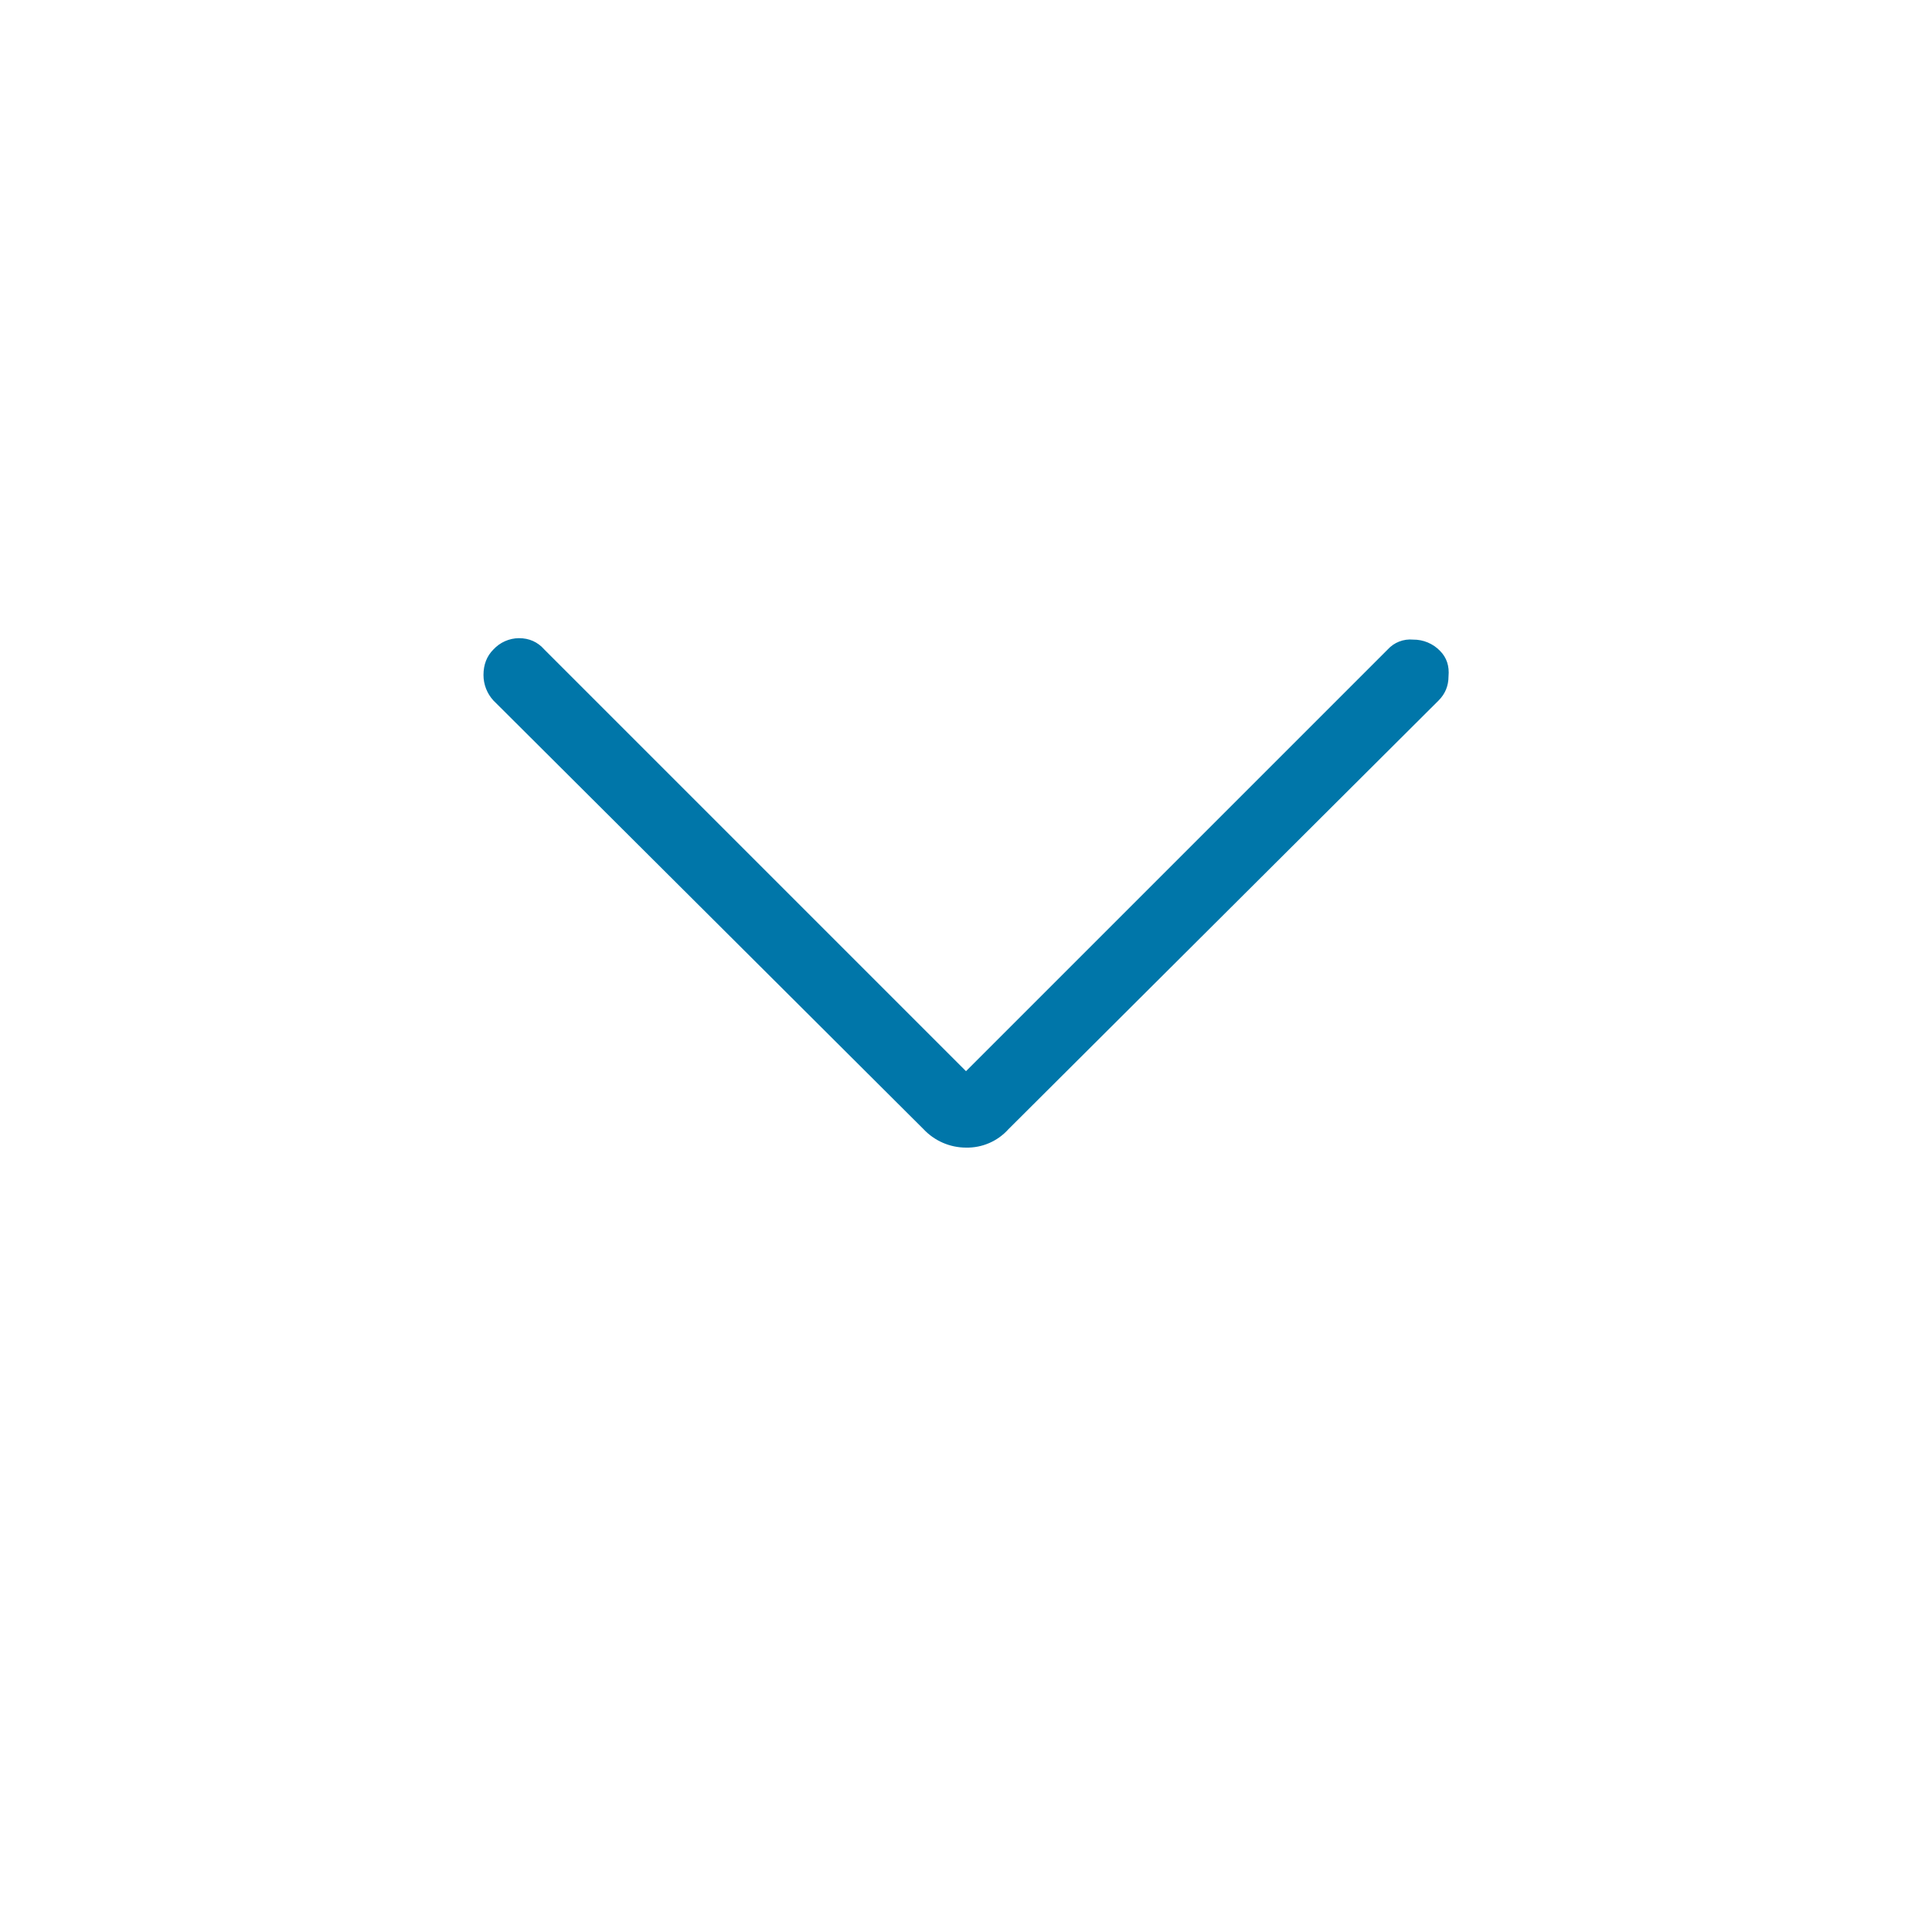
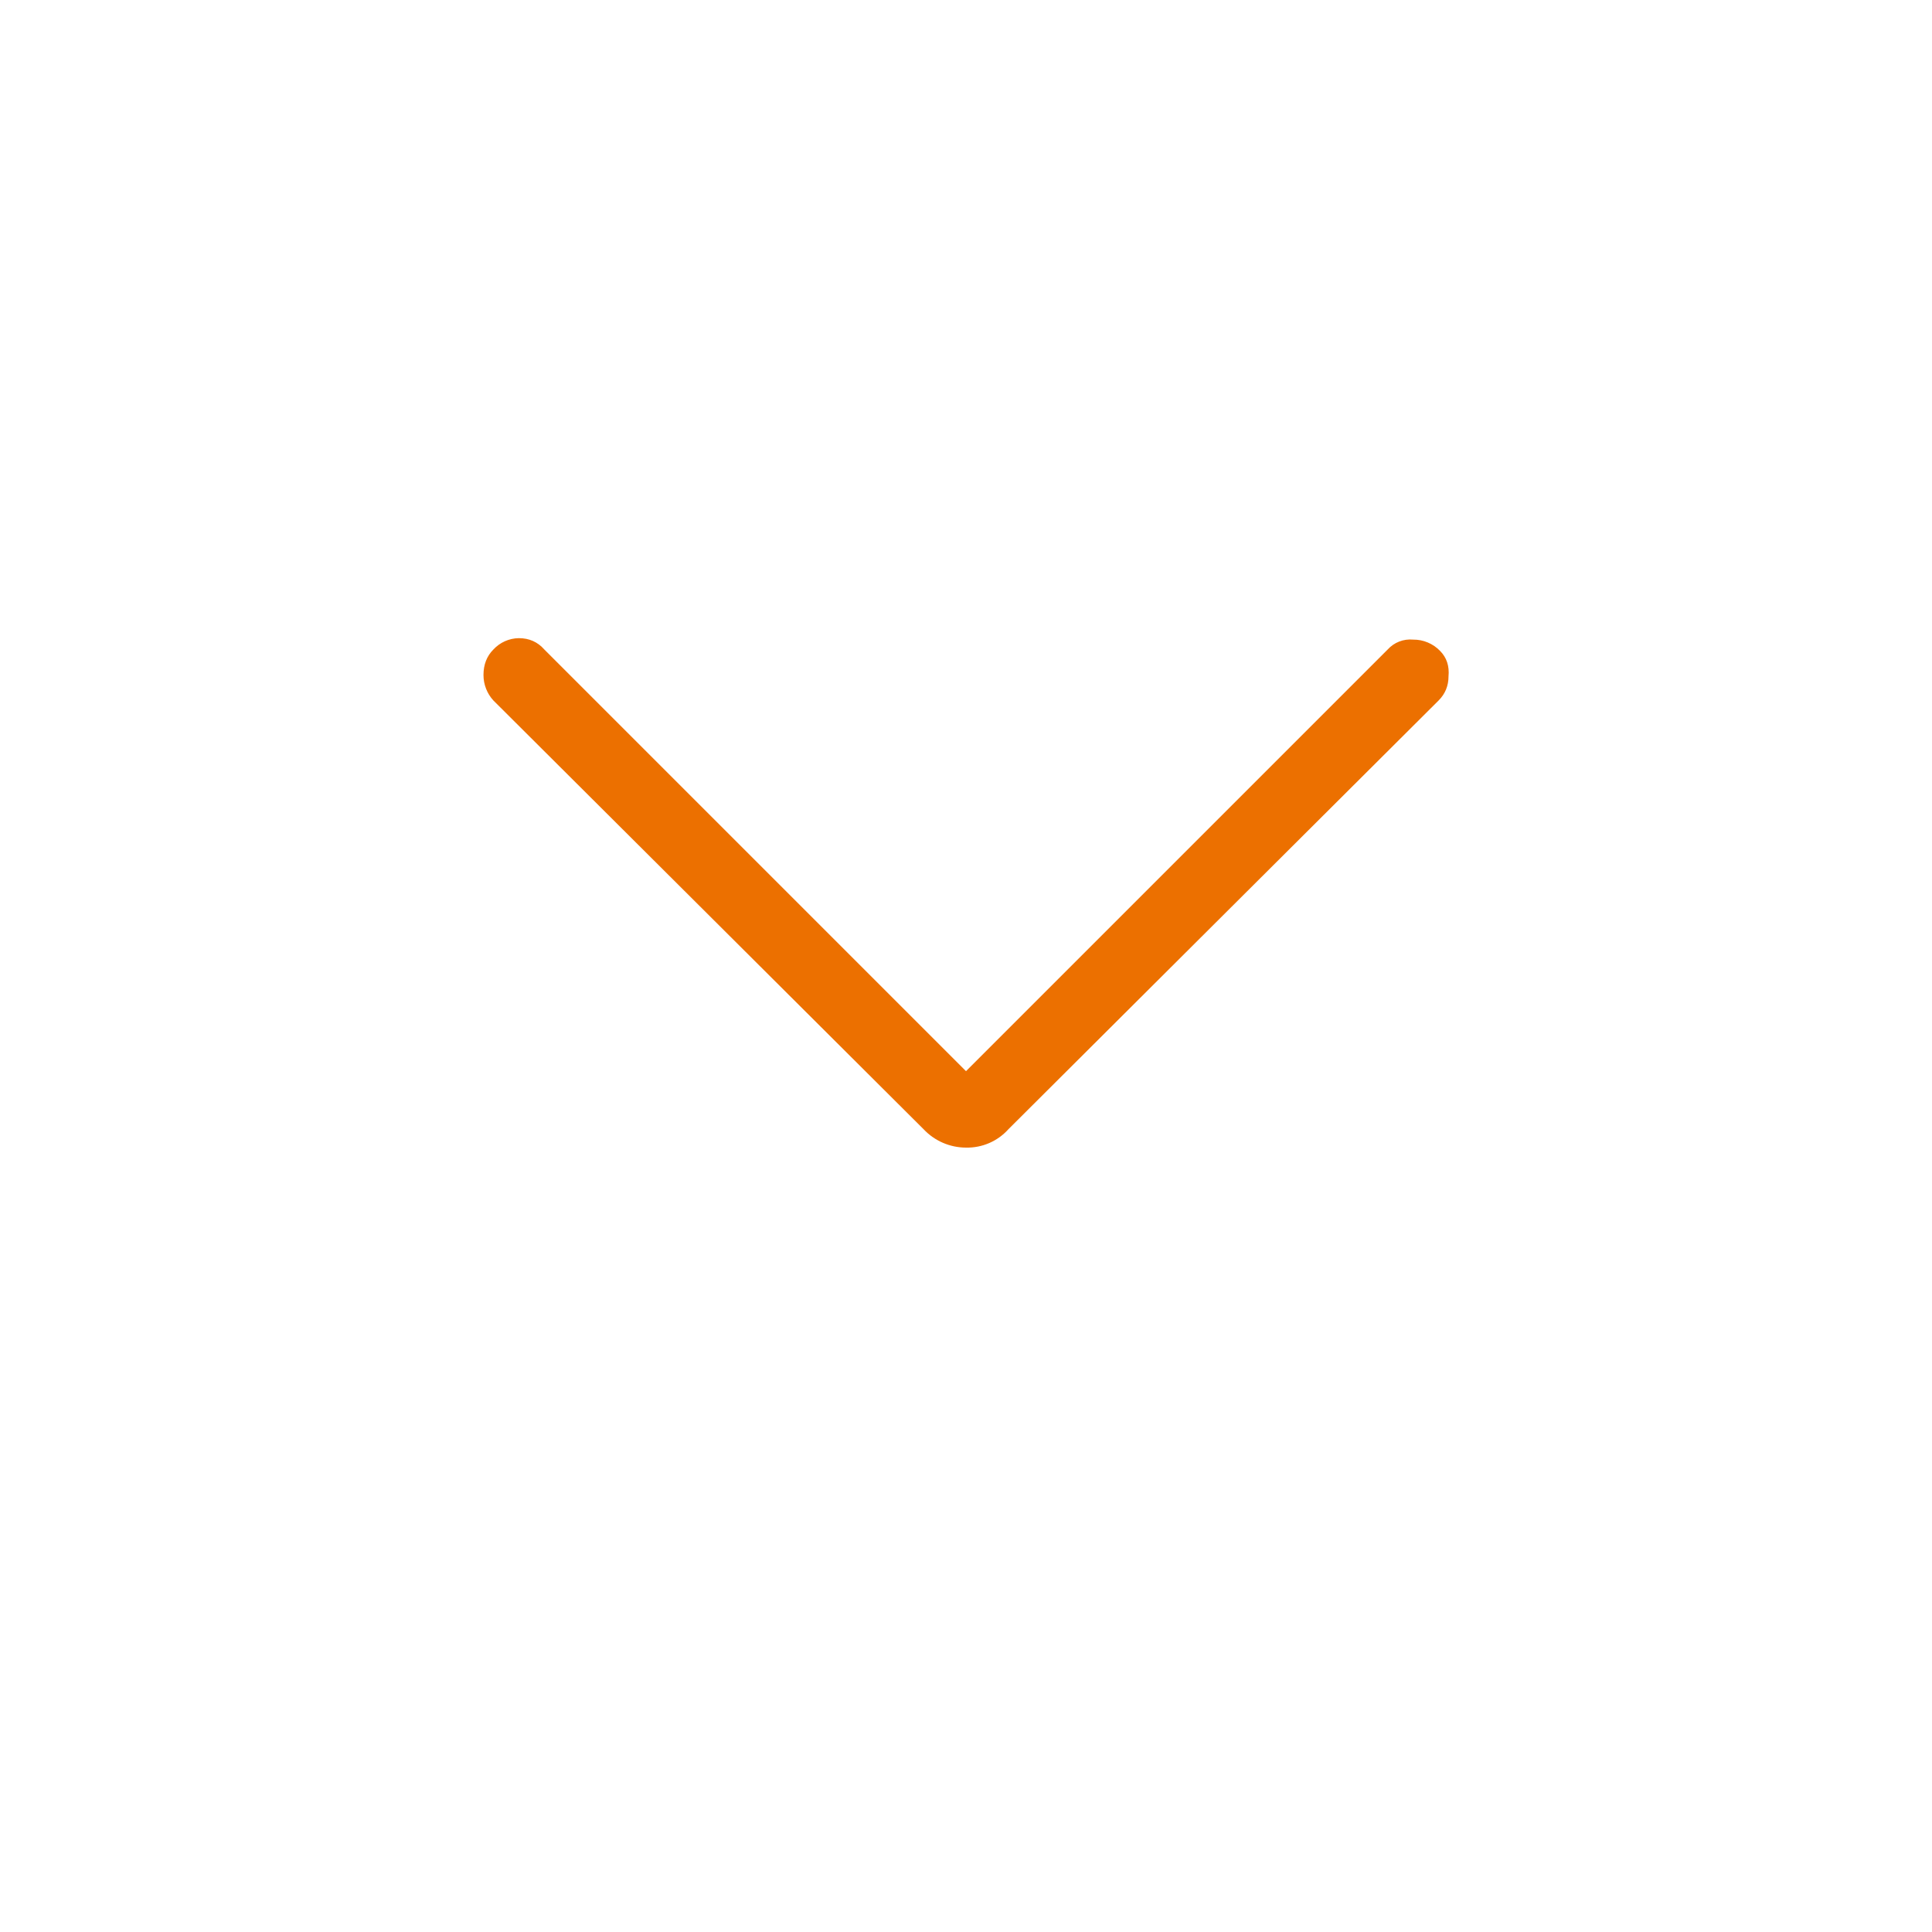
<svg xmlns="http://www.w3.org/2000/svg" width="32" height="32" fill="none">
-   <path d="M22.984 10.758a.505.505 0 01.422-.164.61.61 0 01.446.187c.109.11.156.25.14.422 0 .156-.055.29-.164.399l-7.125 7.101a.917.917 0 01-.703.305.966.966 0 01-.703-.305l-7.125-7.101a.624.624 0 01-.164-.422c0-.172.055-.313.164-.422a.583.583 0 01.422-.188c.172 0 .312.063.422.188L16 17.742l6.984-6.984z" fill="#0076A9" />
+   <path d="M22.984 10.758a.505.505 0 01.422-.164.61.61 0 01.446.187c.109.11.156.25.14.422 0 .156-.055.29-.164.399l-7.125 7.101a.917.917 0 01-.703.305.966.966 0 01-.703-.305l-7.125-7.101a.624.624 0 01-.164-.422c0-.172.055-.313.164-.422a.583.583 0 01.422-.188c.172 0 .312.063.422.188L16 17.742l6.984-6.984z" fill="#EC7000" />
</svg>
